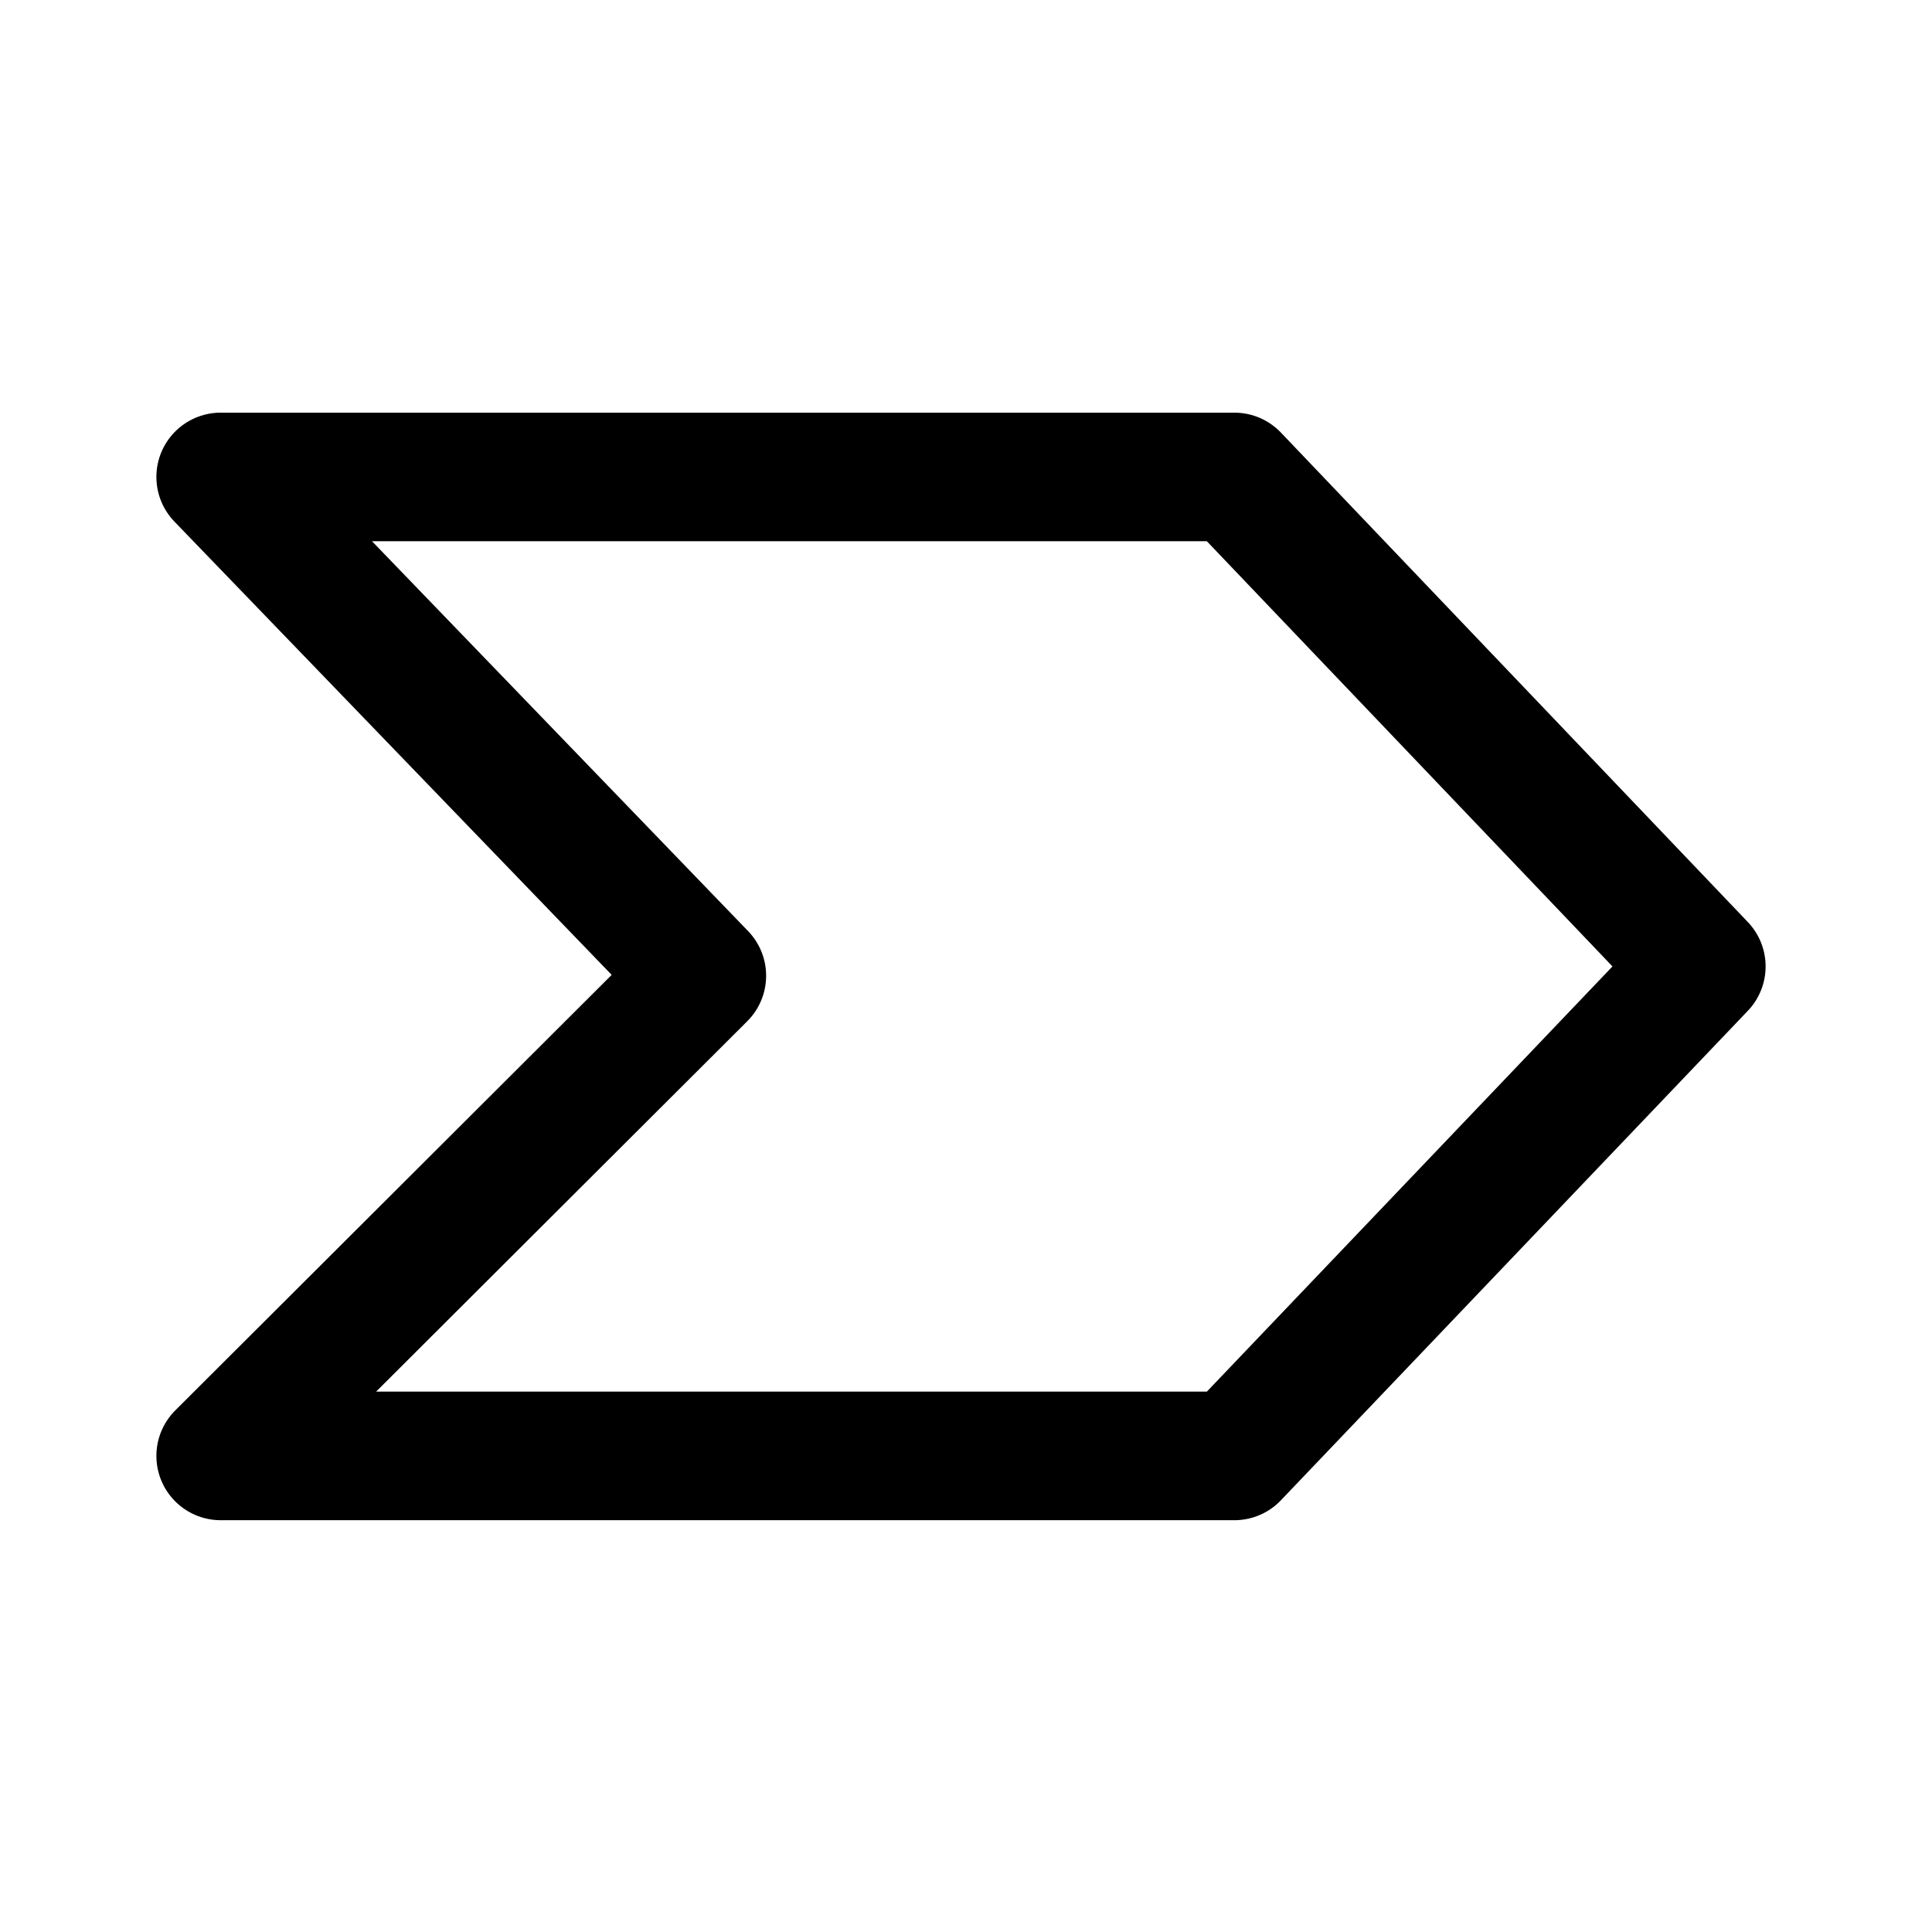
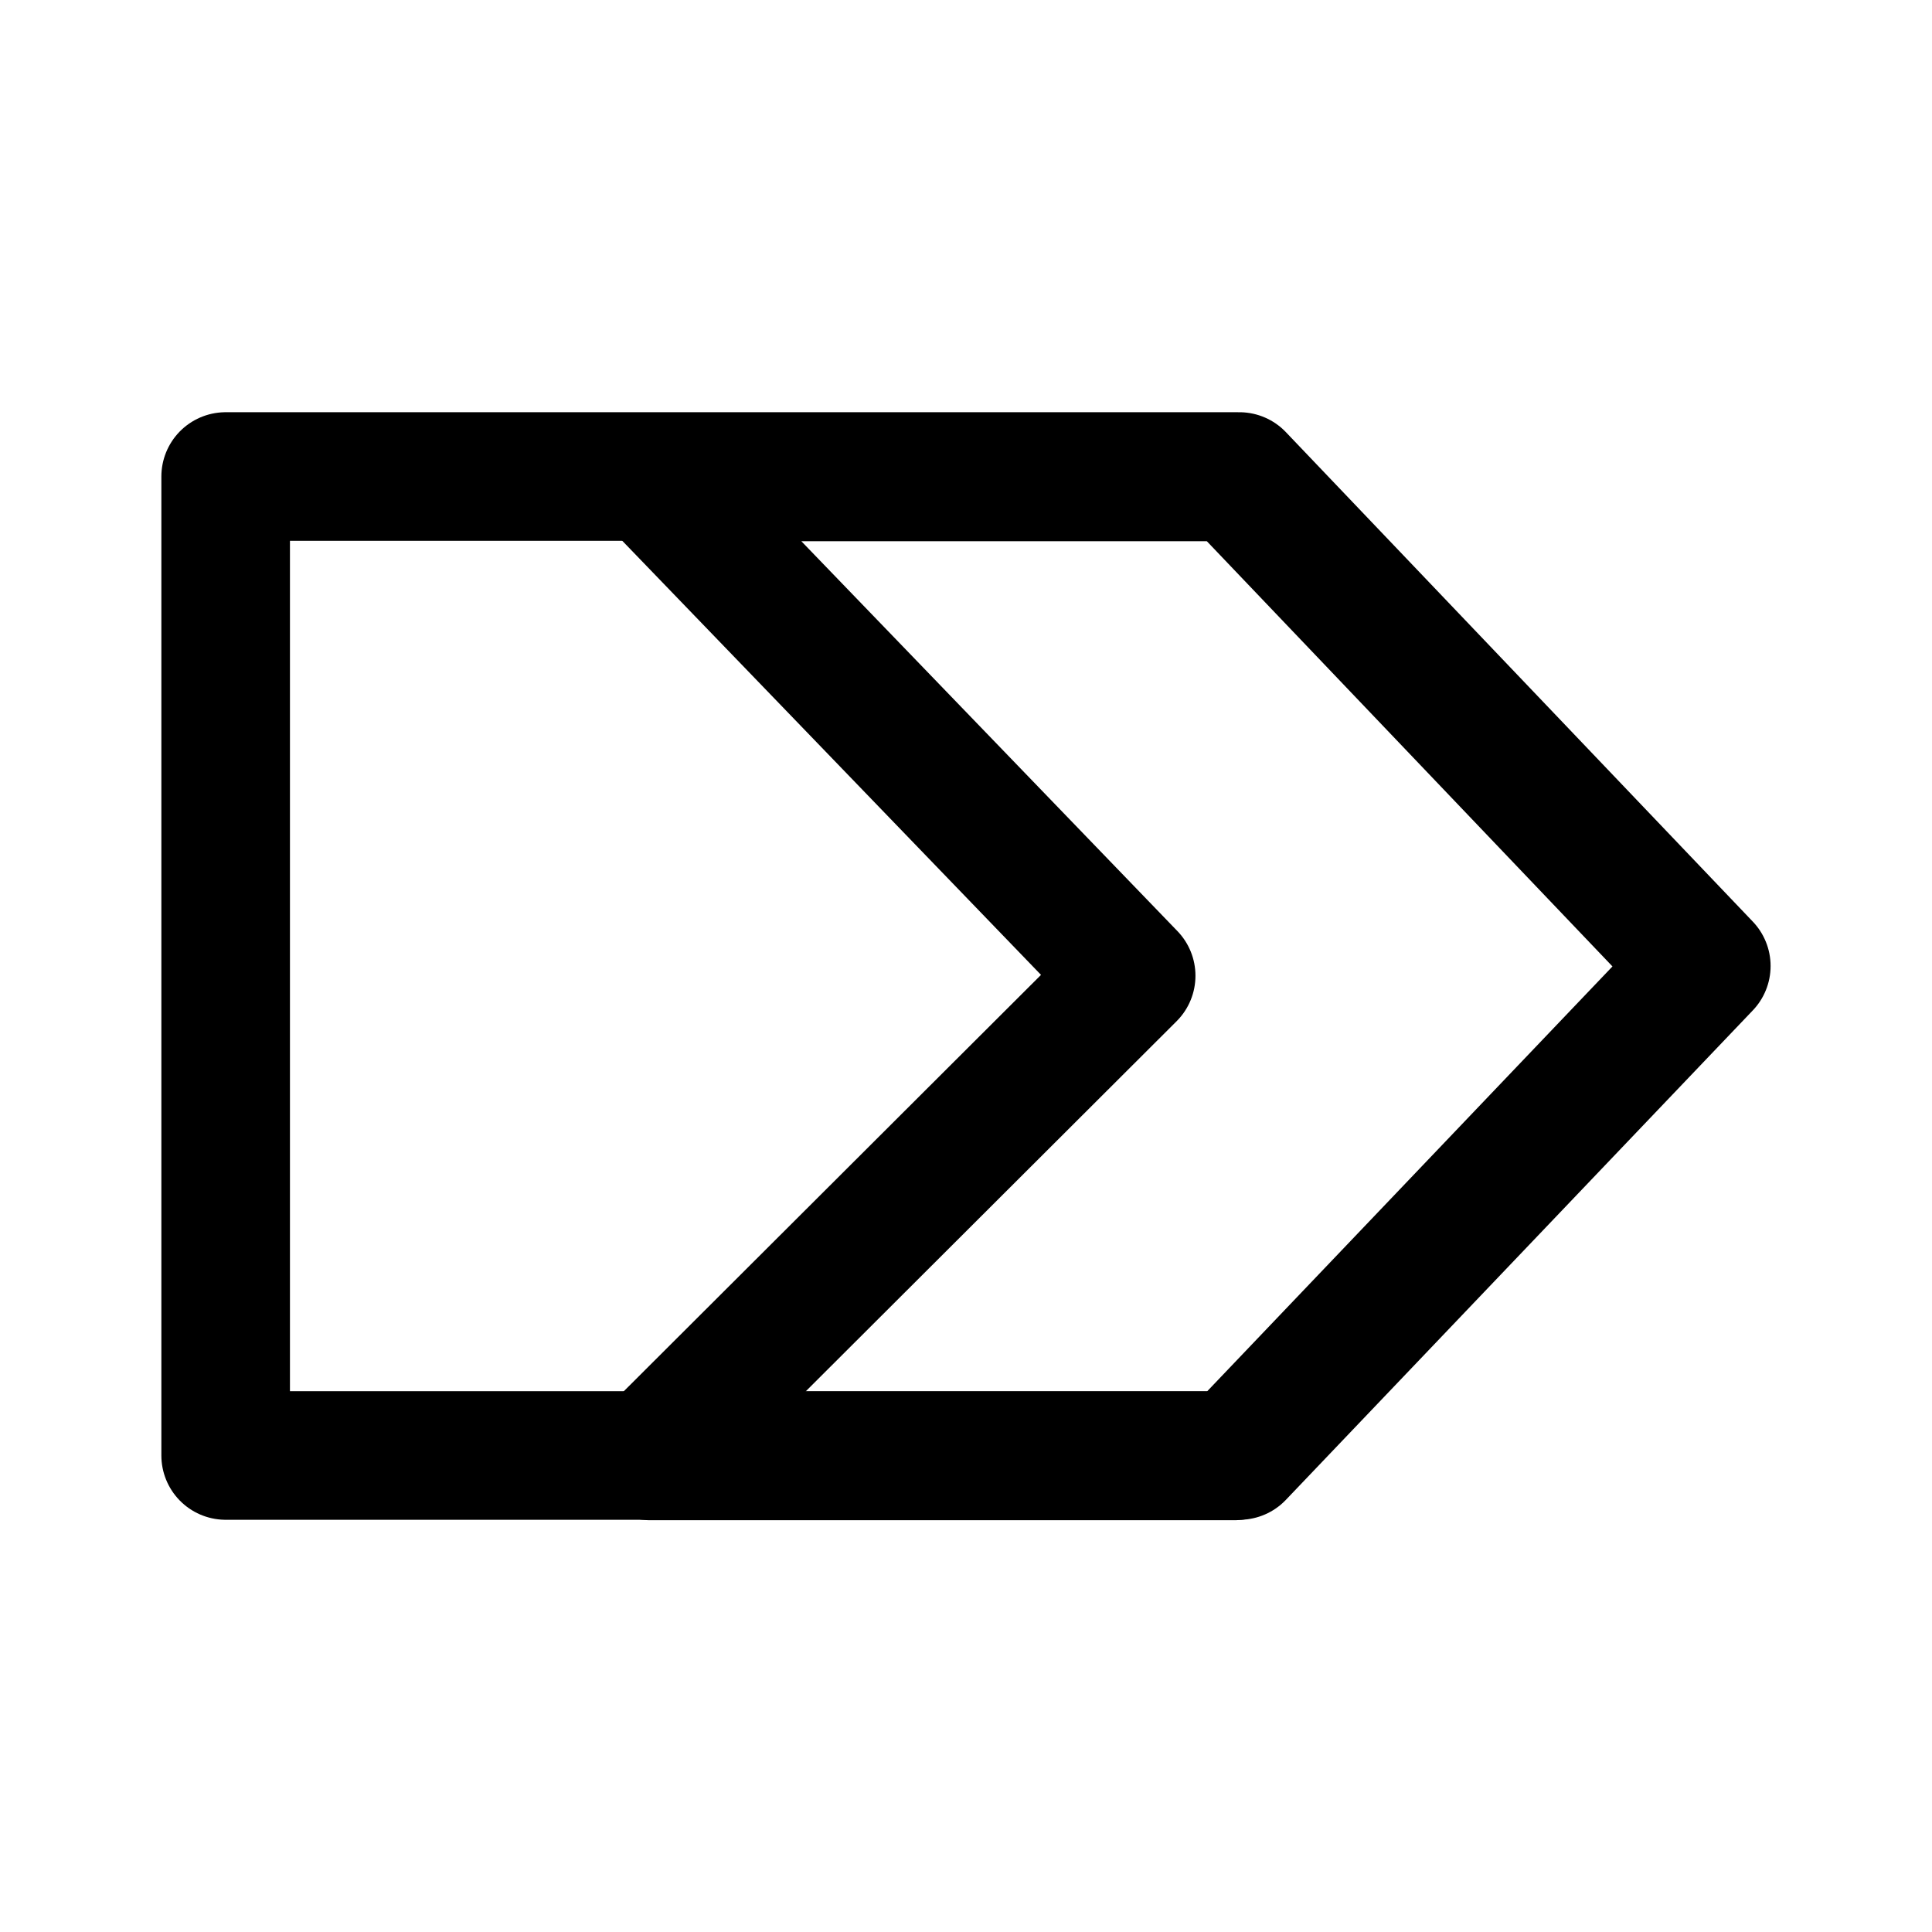
<svg xmlns="http://www.w3.org/2000/svg" viewBox="0 0 45 45" version="1.1" xml:space="preserve" x="0px" y="0px" width="0.5in" height="0.5in" id="svg2">
  <defs id="defs4">
    <style type="text/css" id="style6">
      path,circle {
        stroke:#000000;
        stroke-width: 3;
        stroke-linecap: round;
        stroke-linejoin: round;
        fill: none
      }</style>
    <style id="style6-7" type="text/css">
      path,circle {
        stroke:#000000;
        stroke-width: 3;
        stroke-linecap: round;
        stroke-linejoin: round;
        fill: none
      }</style>
    <style id="style6-1" type="text/css">
      path,circle {
        stroke:#000000;
        stroke-width: 3;
        stroke-linecap: round;
        stroke-linejoin: round;
        fill: none
      }</style>
+     <style id="style6-0" type="text/css">
+       path,circle {
+         stroke:#000000;
+         stroke-width: 3;
+         stroke-linecap: round;
+         stroke-linejoin: round;
+         fill: none
+       }</style>
  </defs>
-   <path d="m 5.14,33.911 23.611,0 10.876,-11.401 -10.876,-11.401 -23.611,0 11.207,11.618 z" id="path8" style="fill:none;stroke:#000000;stroke-width:2.995;stroke-linecap:round;stroke-linejoin:round" />
+   <path style="fill:none;stroke:#000000;stroke-width:2.995;stroke-linecap:round;stroke-linejoin:round" id="path8-5" d="m 5.256,33.901 23.611,0 10.876,-11.401 -10.876,-11.401 -23.611,0 z" />
+   <path d="m 15.14,33.911 13.611,0 10.876,-11.401 -10.876,-11.401 -13.611,0 11.207,11.618 z" id="path8" style="fill:none;stroke:#000000;stroke-width:2.995;stroke-linecap:round;stroke-linejoin:round" />
</svg>
